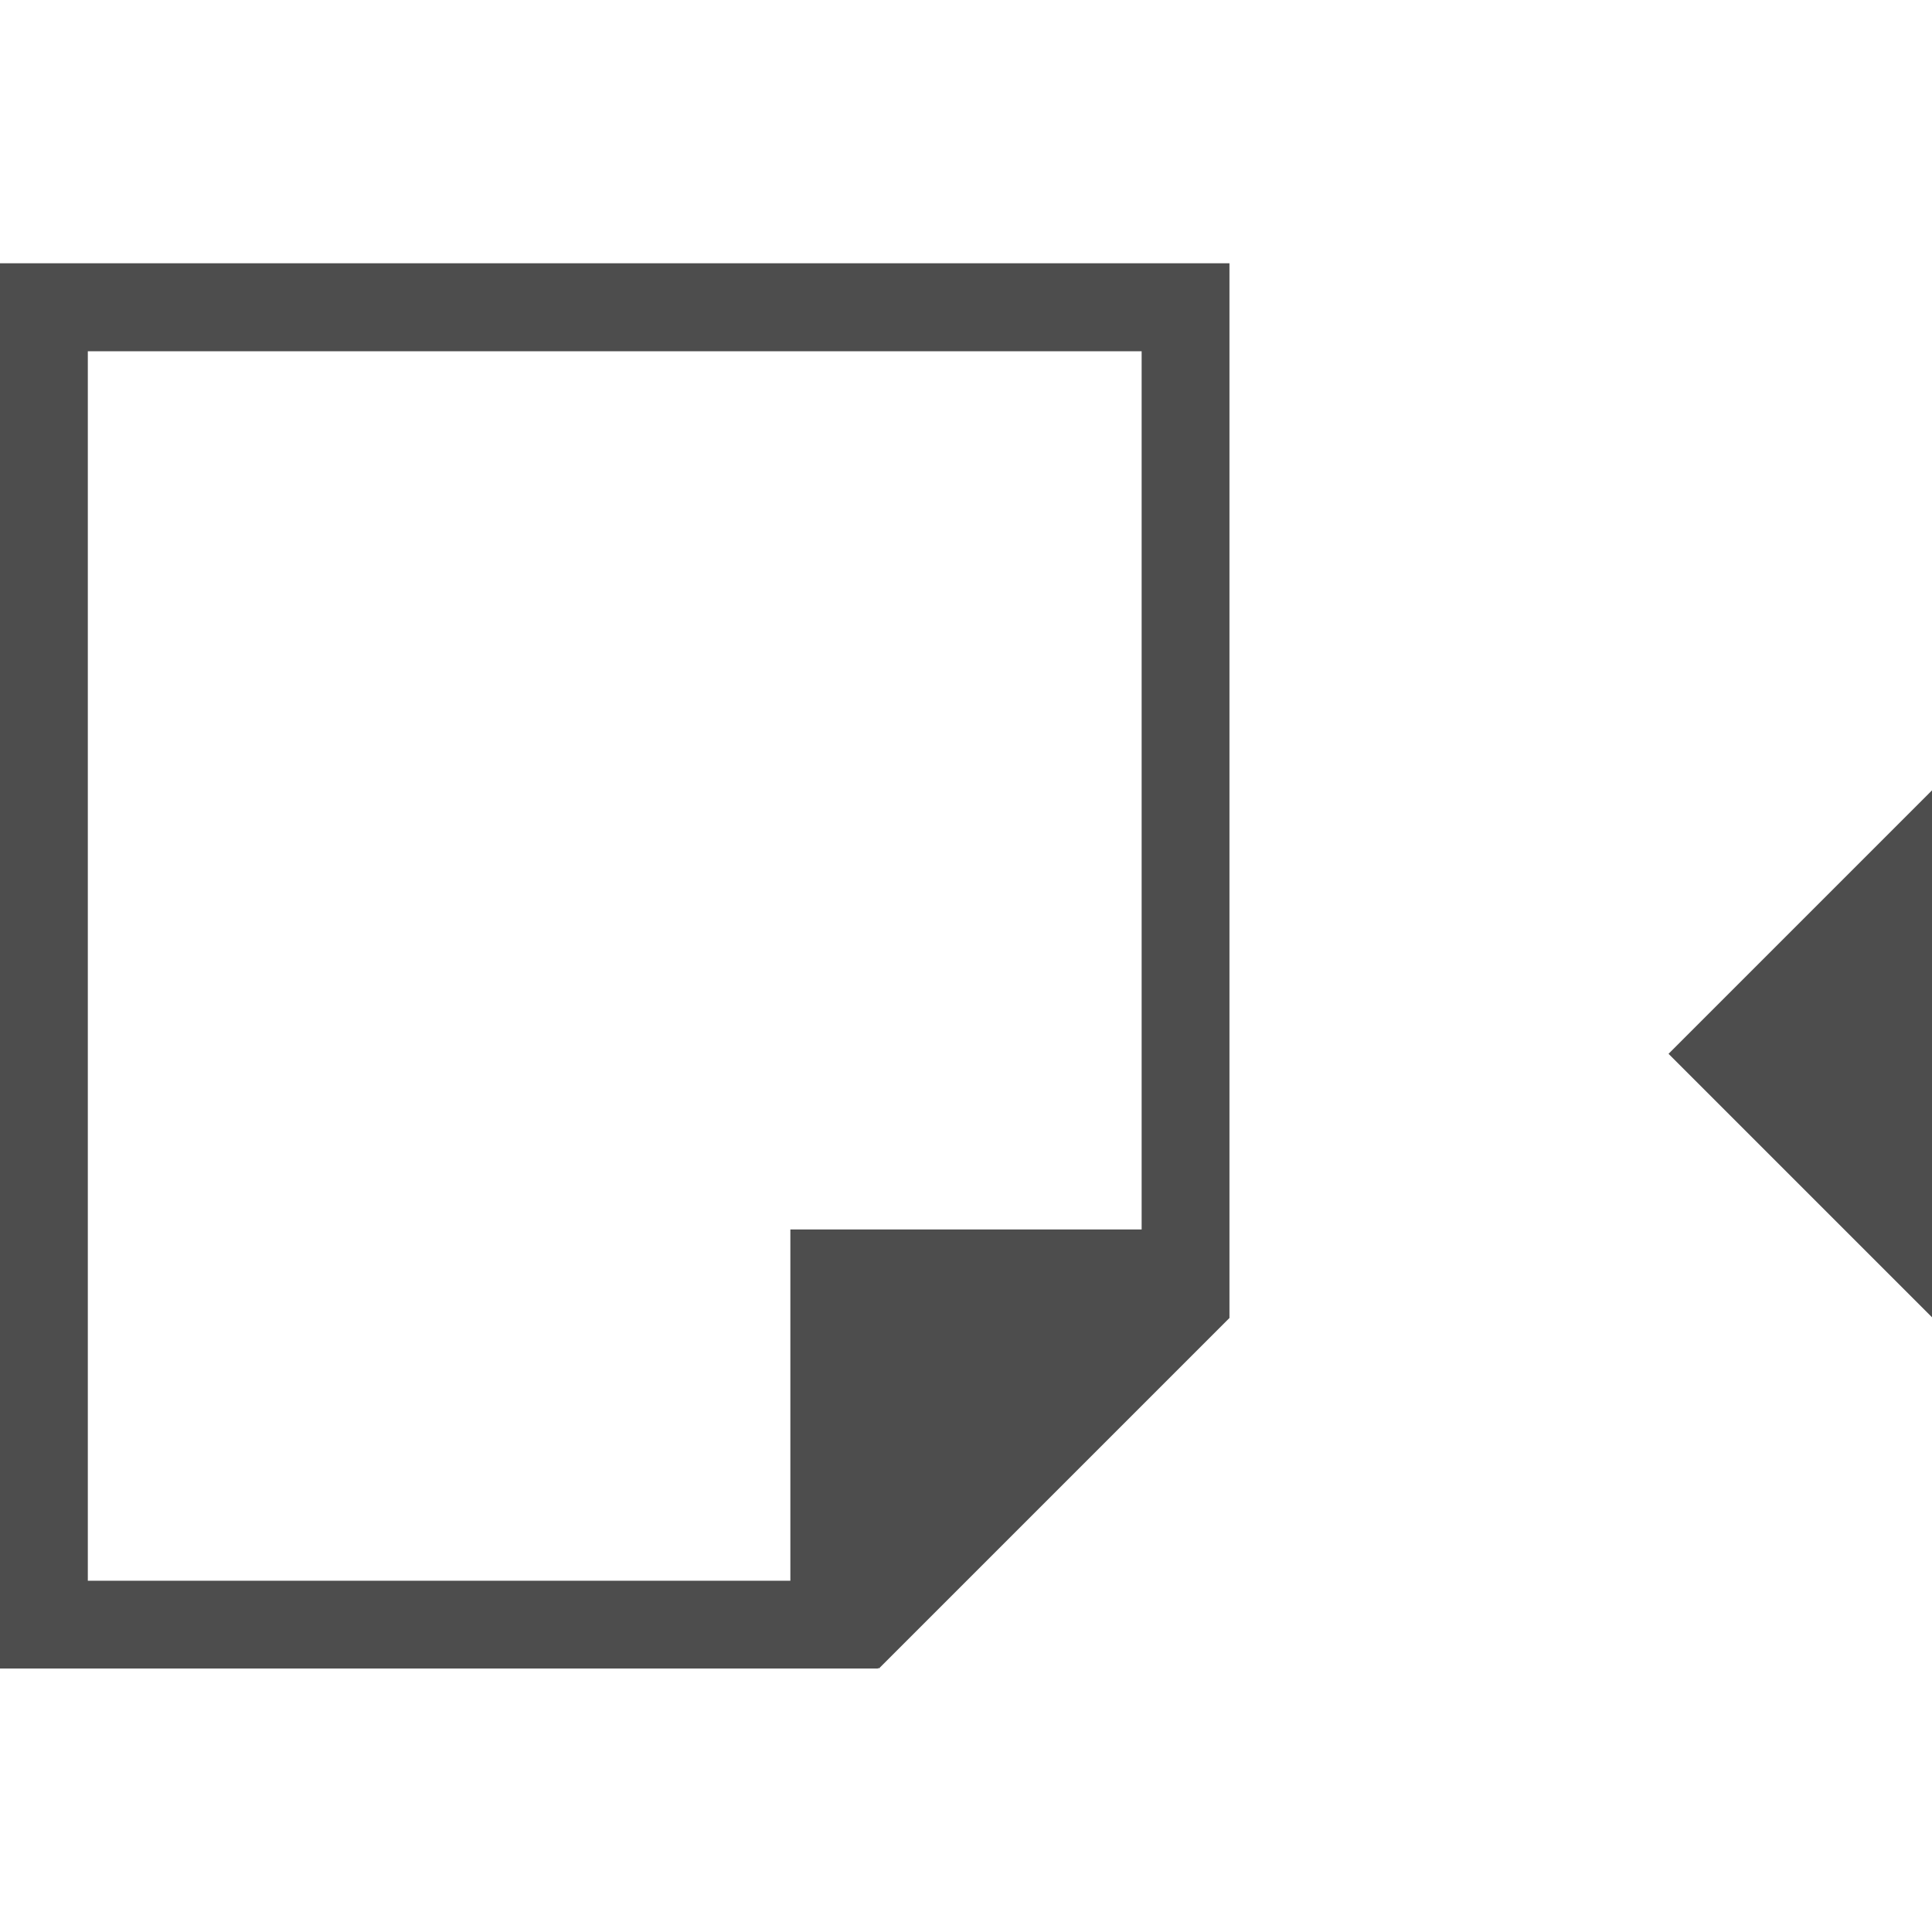
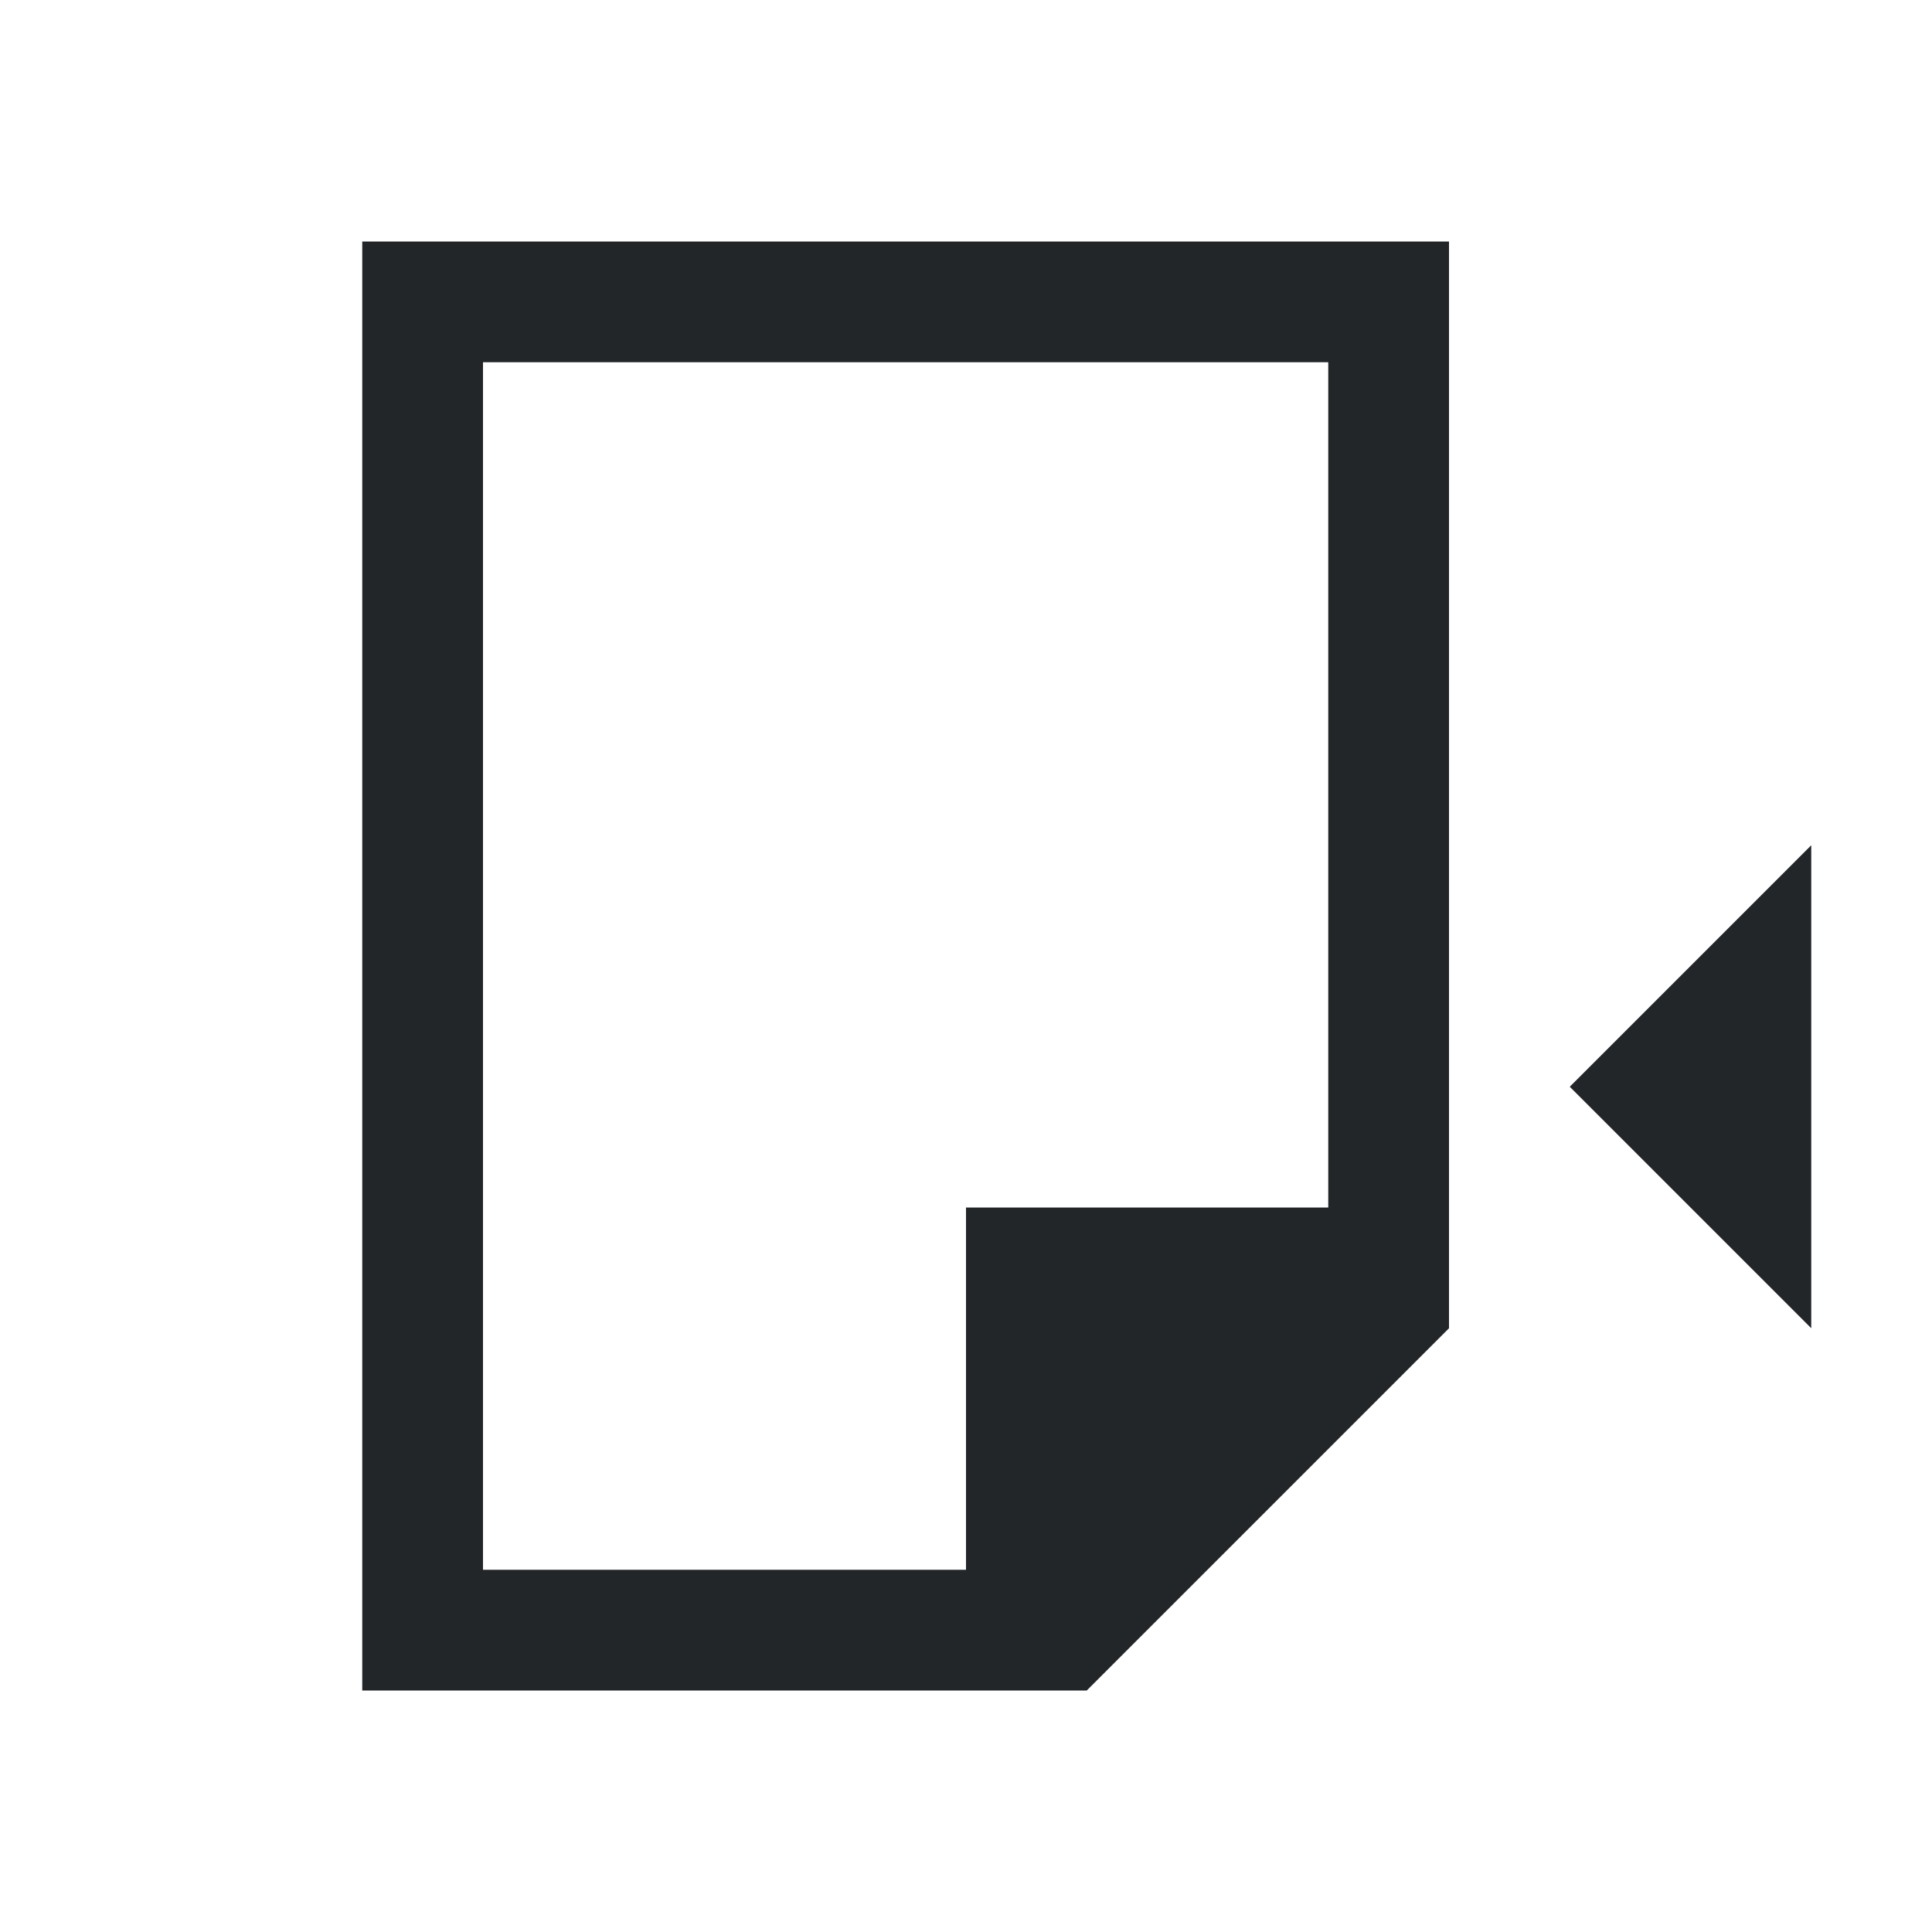
- <svg xmlns="http://www.w3.org/2000/svg" viewBox="0 0 22 22">
+ <svg xmlns="http://www.w3.org/2000/svg" viewBox="0 0 16 16">
  <defs id="defs3051">
    <style type="text/css" id="current-color-scheme">
      .ColorScheme-Text {
-         color:#4d4d4d;
+         color:#232629;
      }
      </style>
  </defs>
-   <path style="fill:currentColor;fill-opacity:1;stroke:none" d="m0 2.998v.002 16h1 8 1v-.01l.008.01 3.992-3.992v-.01-1.406-10.594h-1-12-1m1 1.002h12v10h-4v1 3h-8v-14m21 5l-3 3 3 3v-6" class="ColorScheme-Text" />
+   <path style="fill:currentColor;fill-opacity:1;stroke:none" d="M 3 2 L 3 14 L 8 14 L 9 14 L 12 11 L 12 10 L 12 2 L 3 2 z M 4 3 L 11 3 L 11 10 L 8 10 L 8 13 L 4 13 L 4 3 z M 15 7 L 13 9 L 15 11 L 15 7 z " class="ColorScheme-Text" />
</svg>
